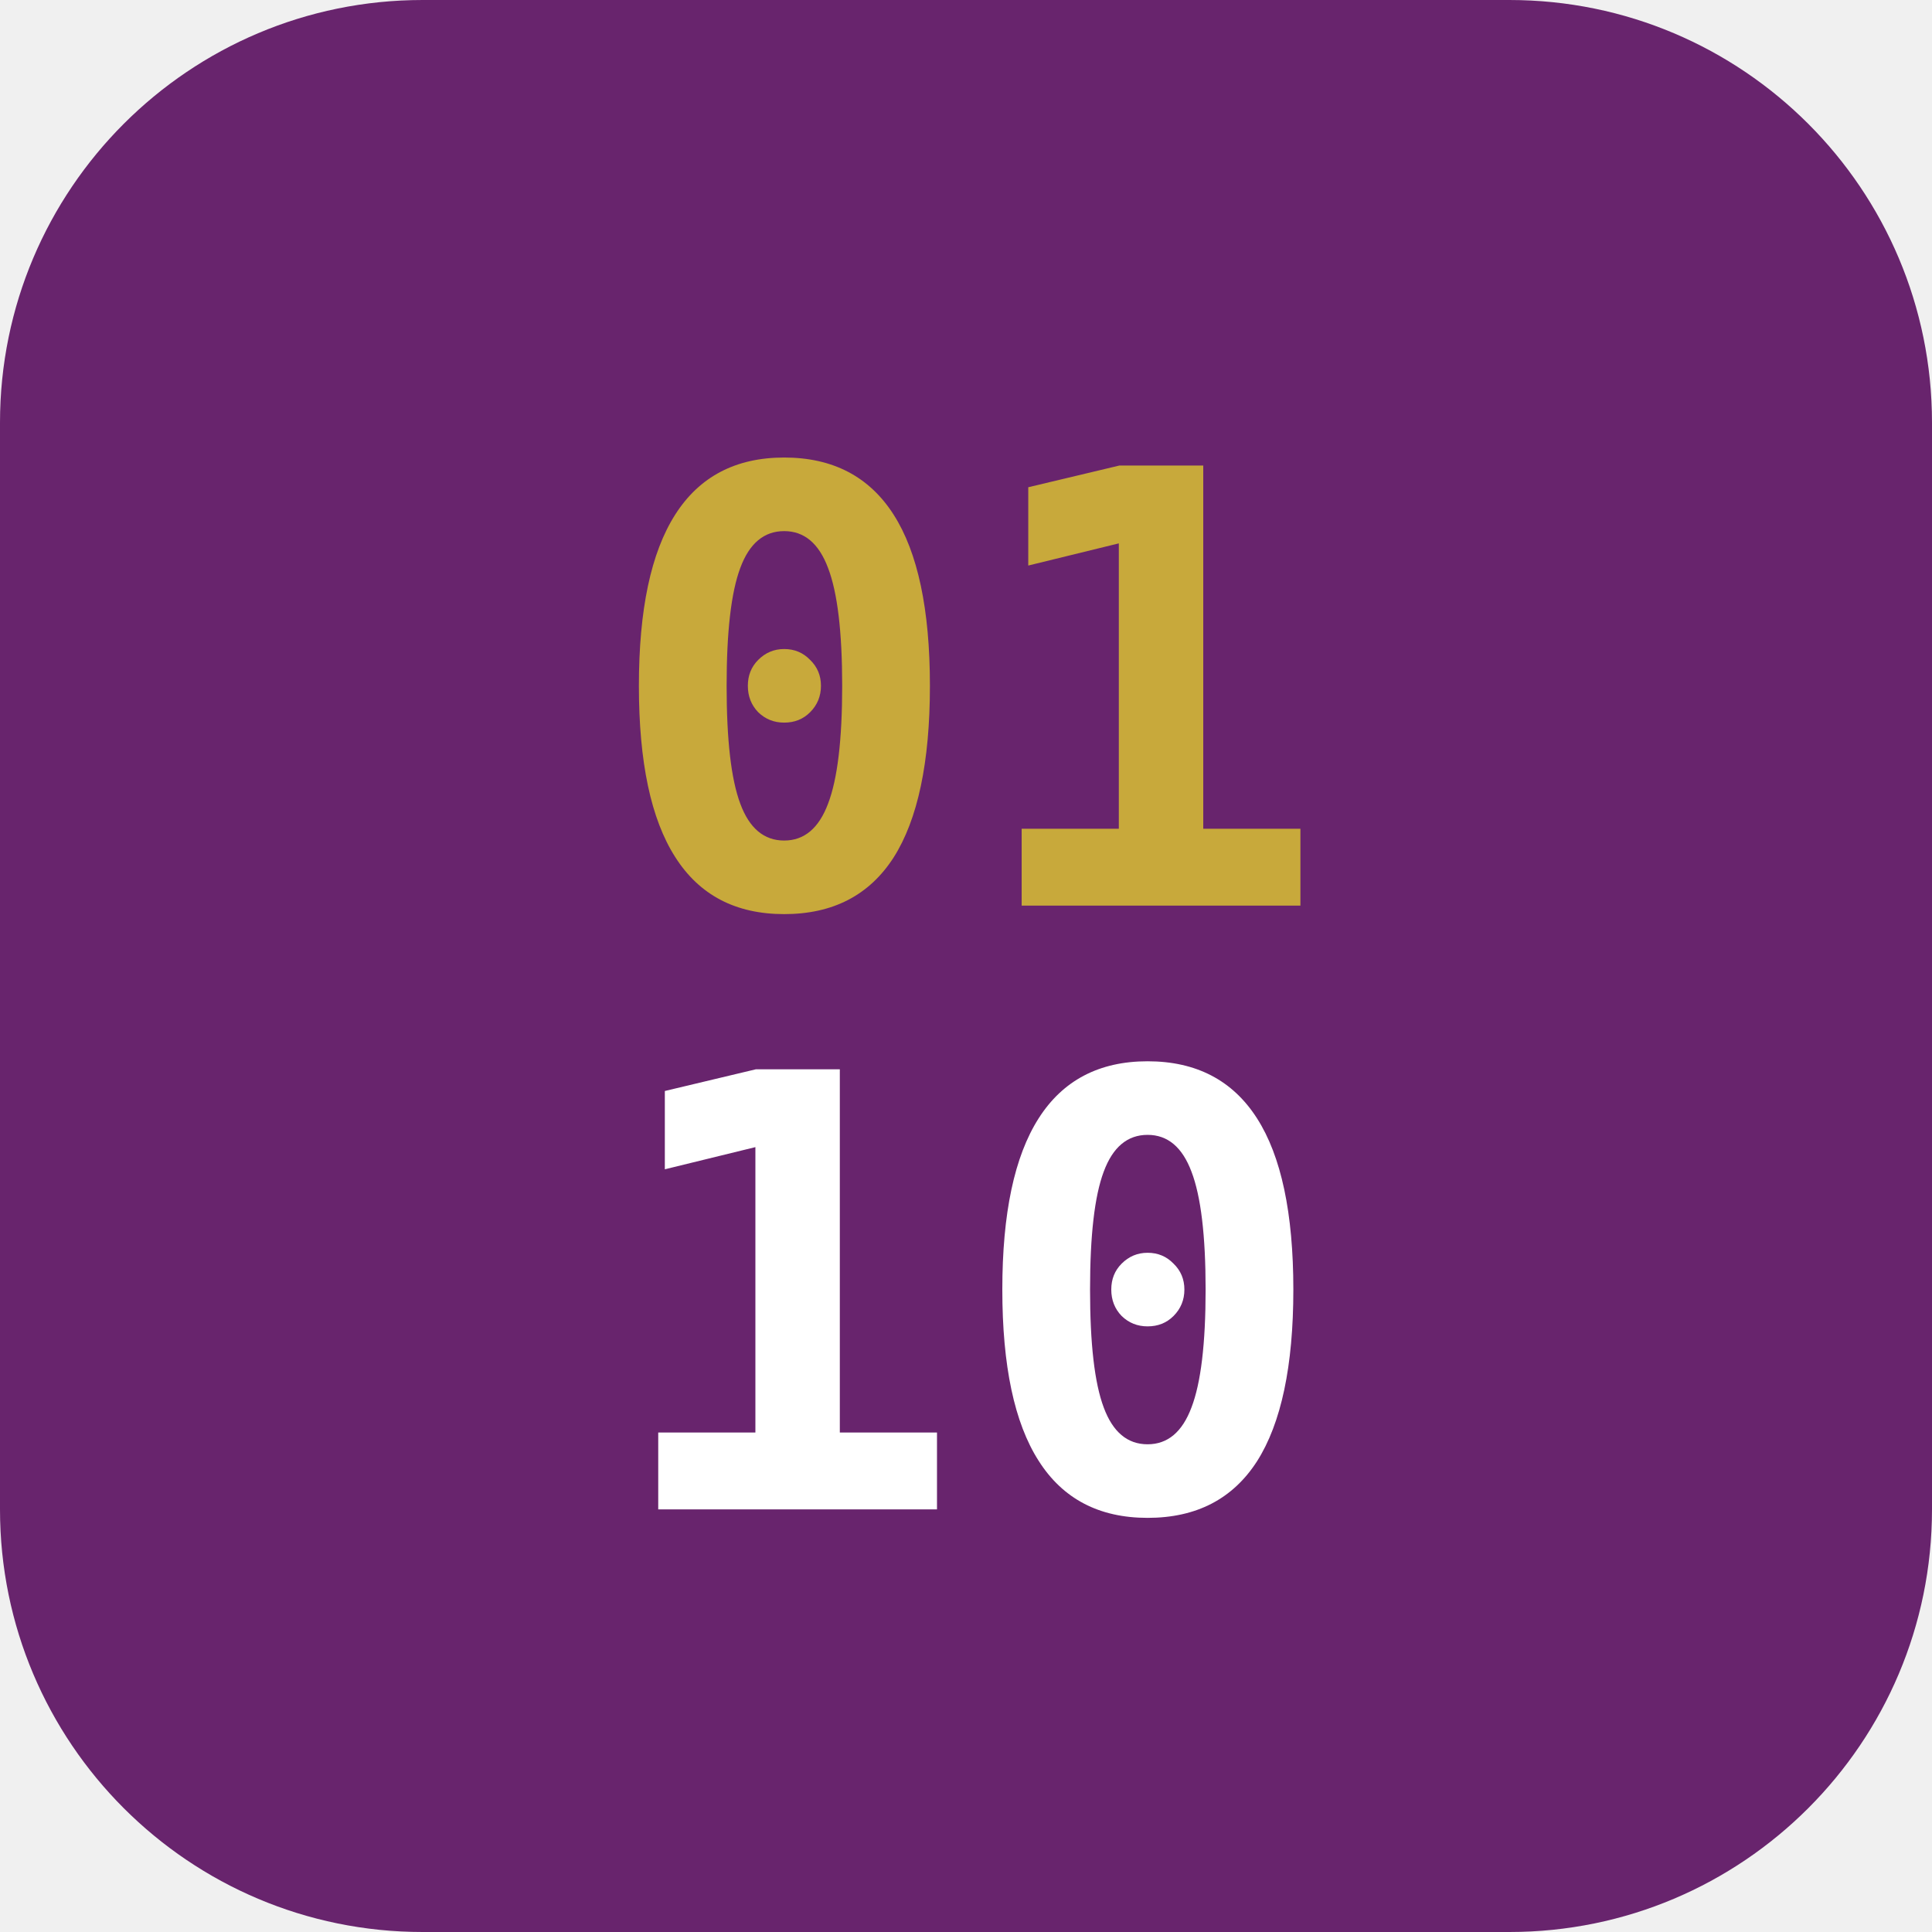
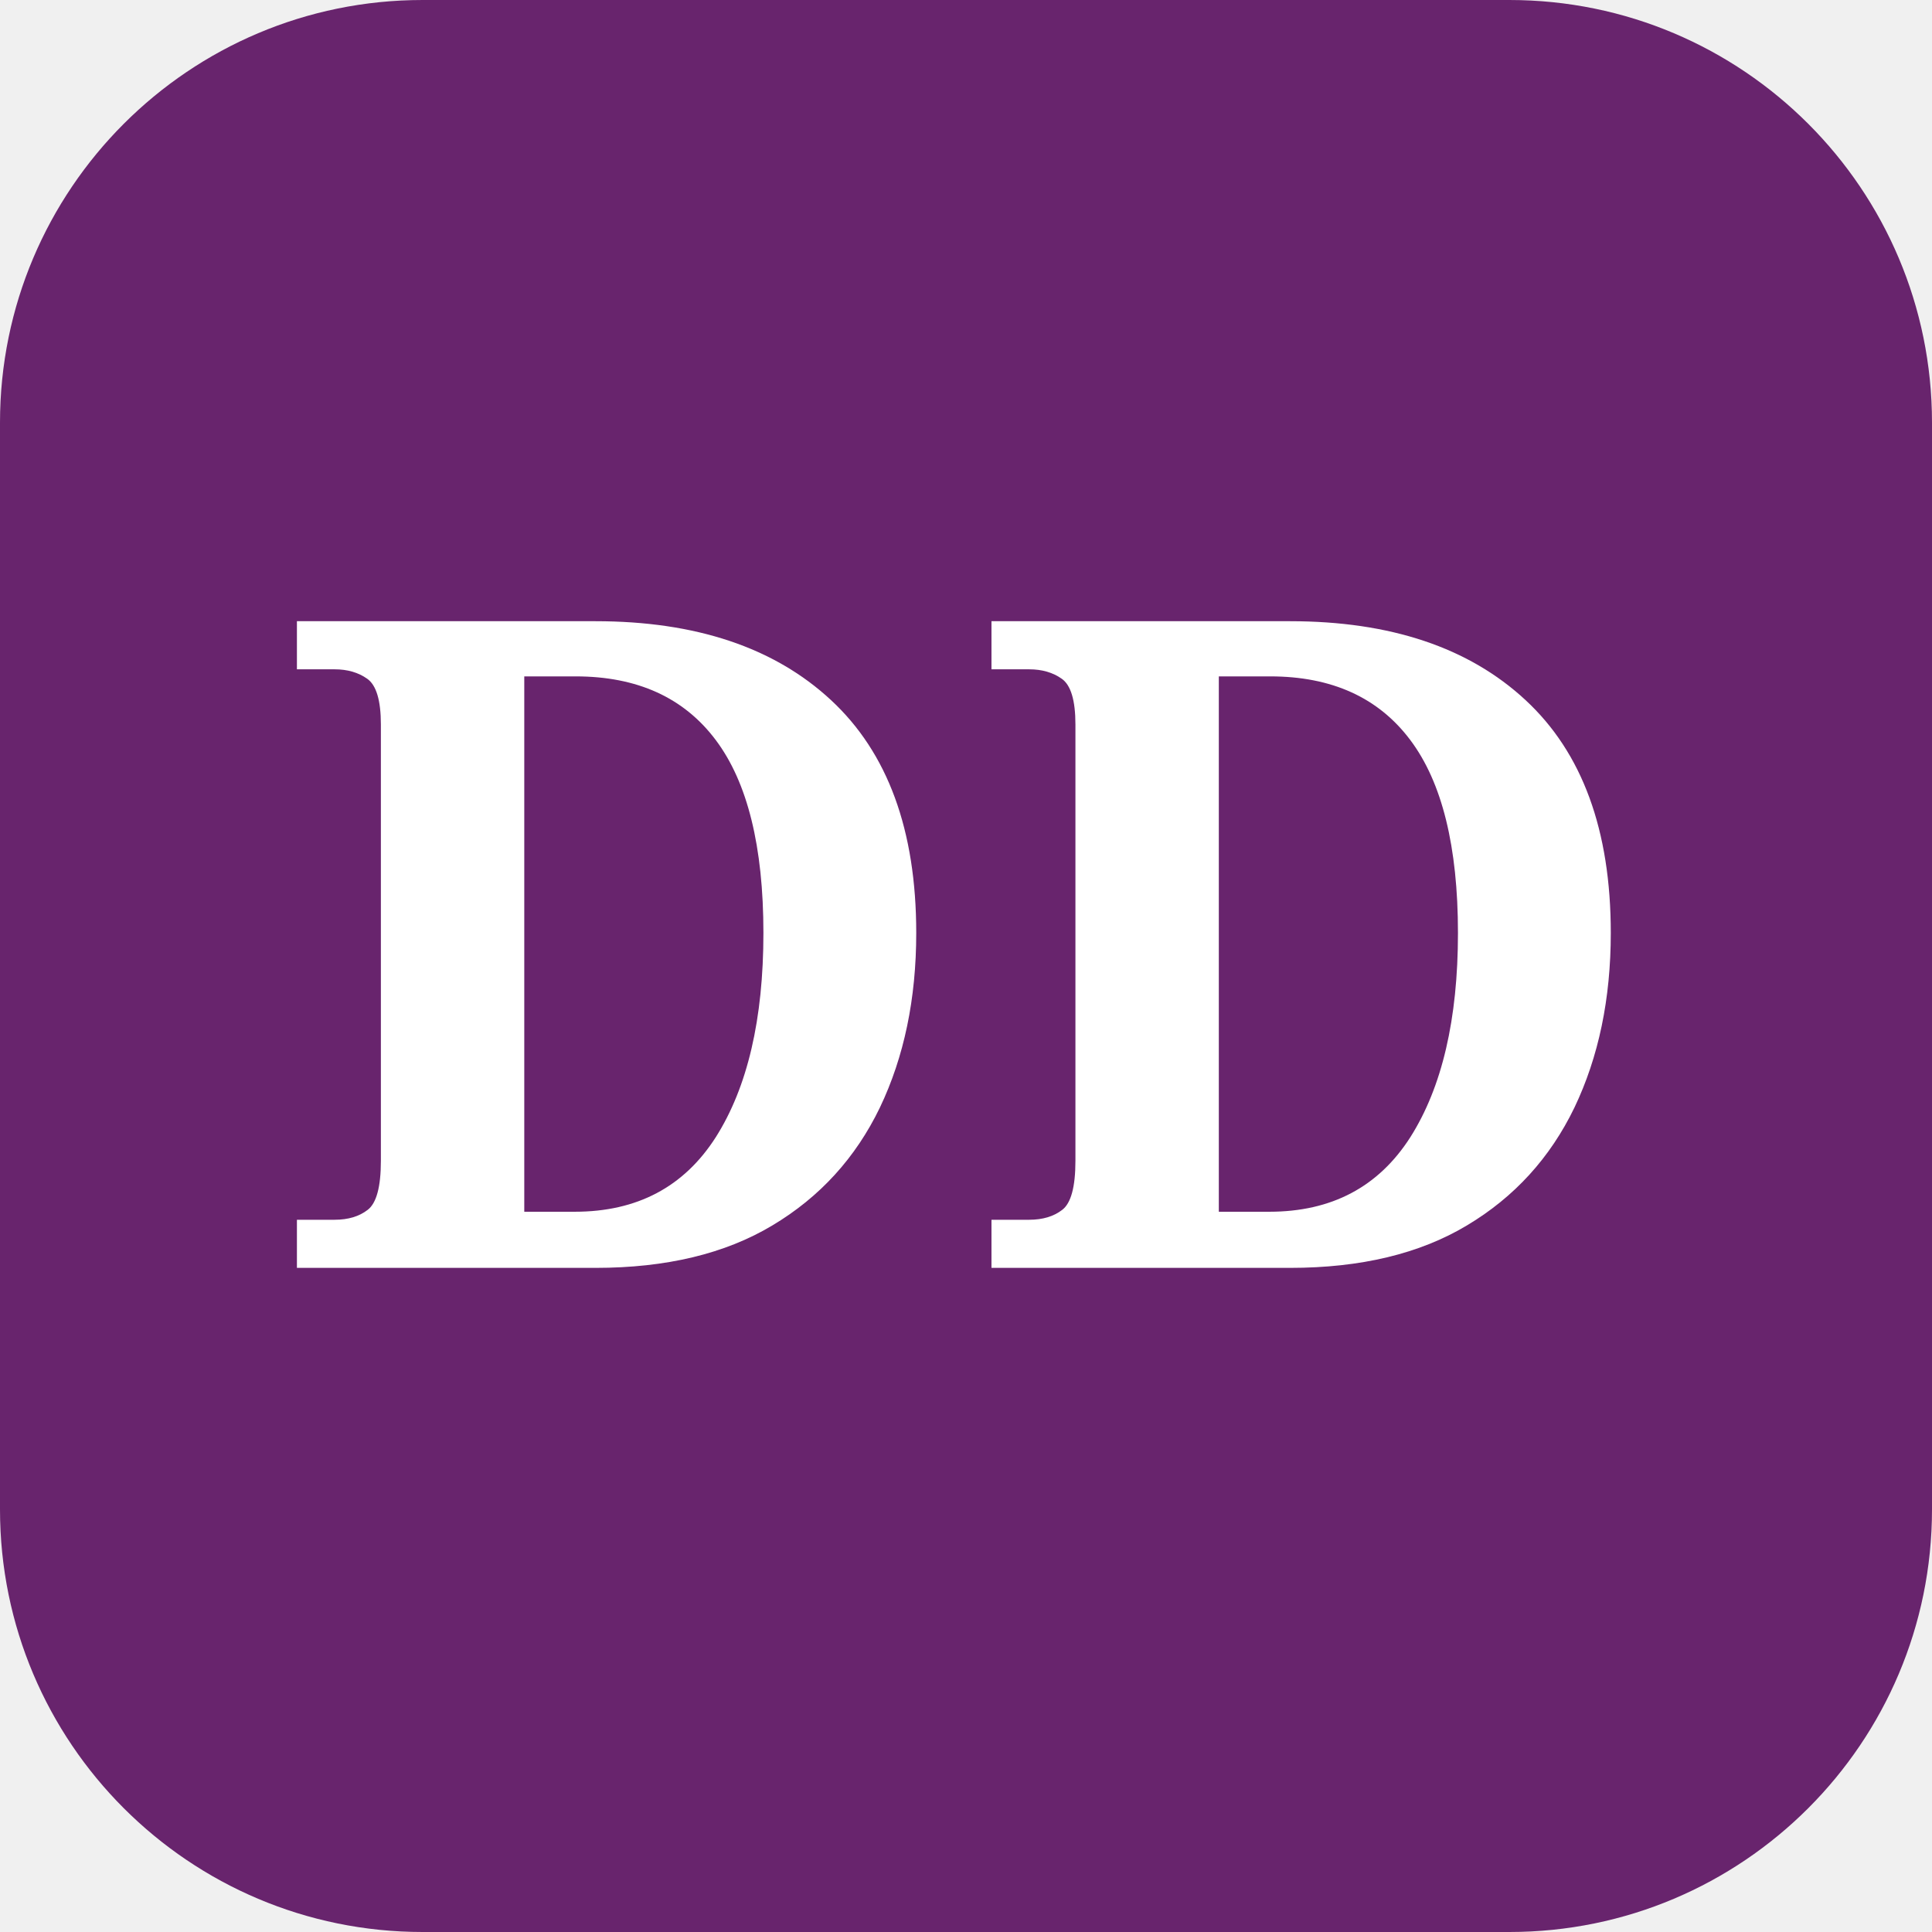
<svg xmlns="http://www.w3.org/2000/svg" viewBox="0 0 64 64">
  <rect width="64" height="64" rx="14" fill="#68246D" />
-   <text x="32" y="30" text-anchor="middle" font-family="'SF Mono',Menlo,Consolas,monospace" font-size="20" font-weight="bold" fill="#C8A93B">01</text>
-   <text x="32" y="50" text-anchor="middle" font-family="'SF Mono',Menlo,Consolas,monospace" font-size="20" font-weight="bold" fill="#ffffff">10</text>
+   <text x="32" y="42" text-anchor="middle" font-family="Georgia,'Libre Baskerville',serif" font-size="30" font-weight="bold" fill="#ffffff">DD</text>
</svg>
